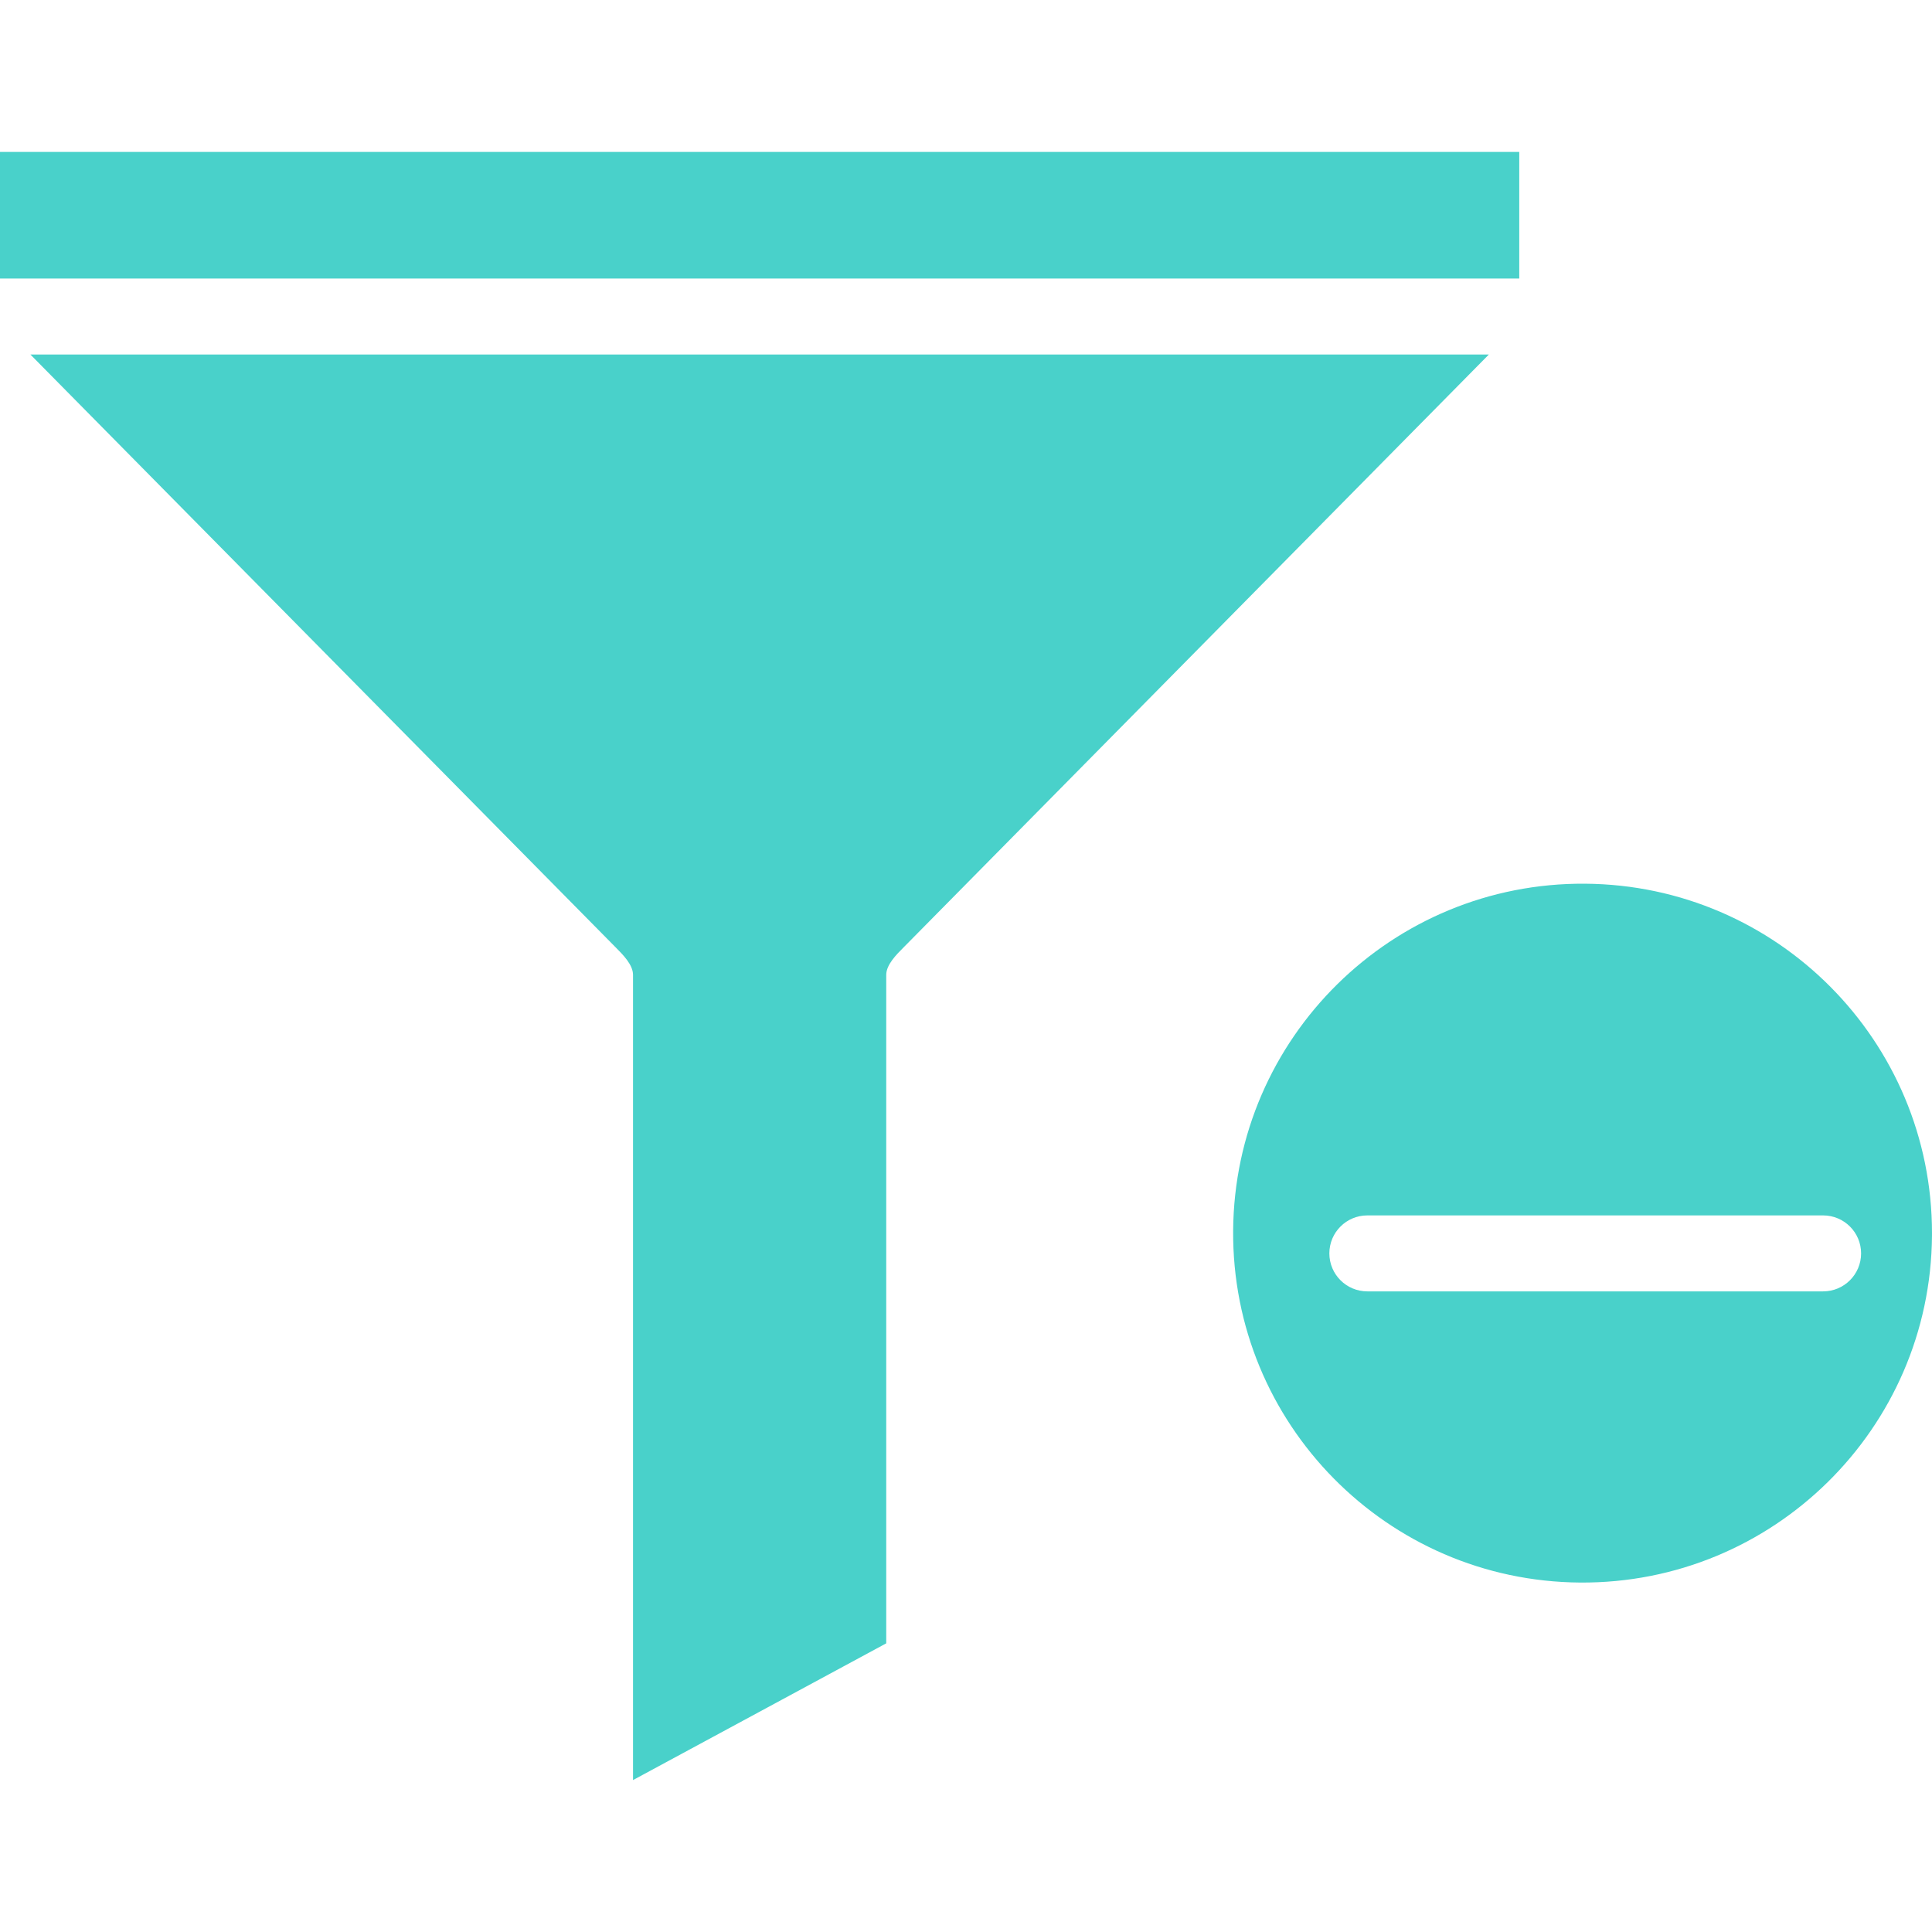
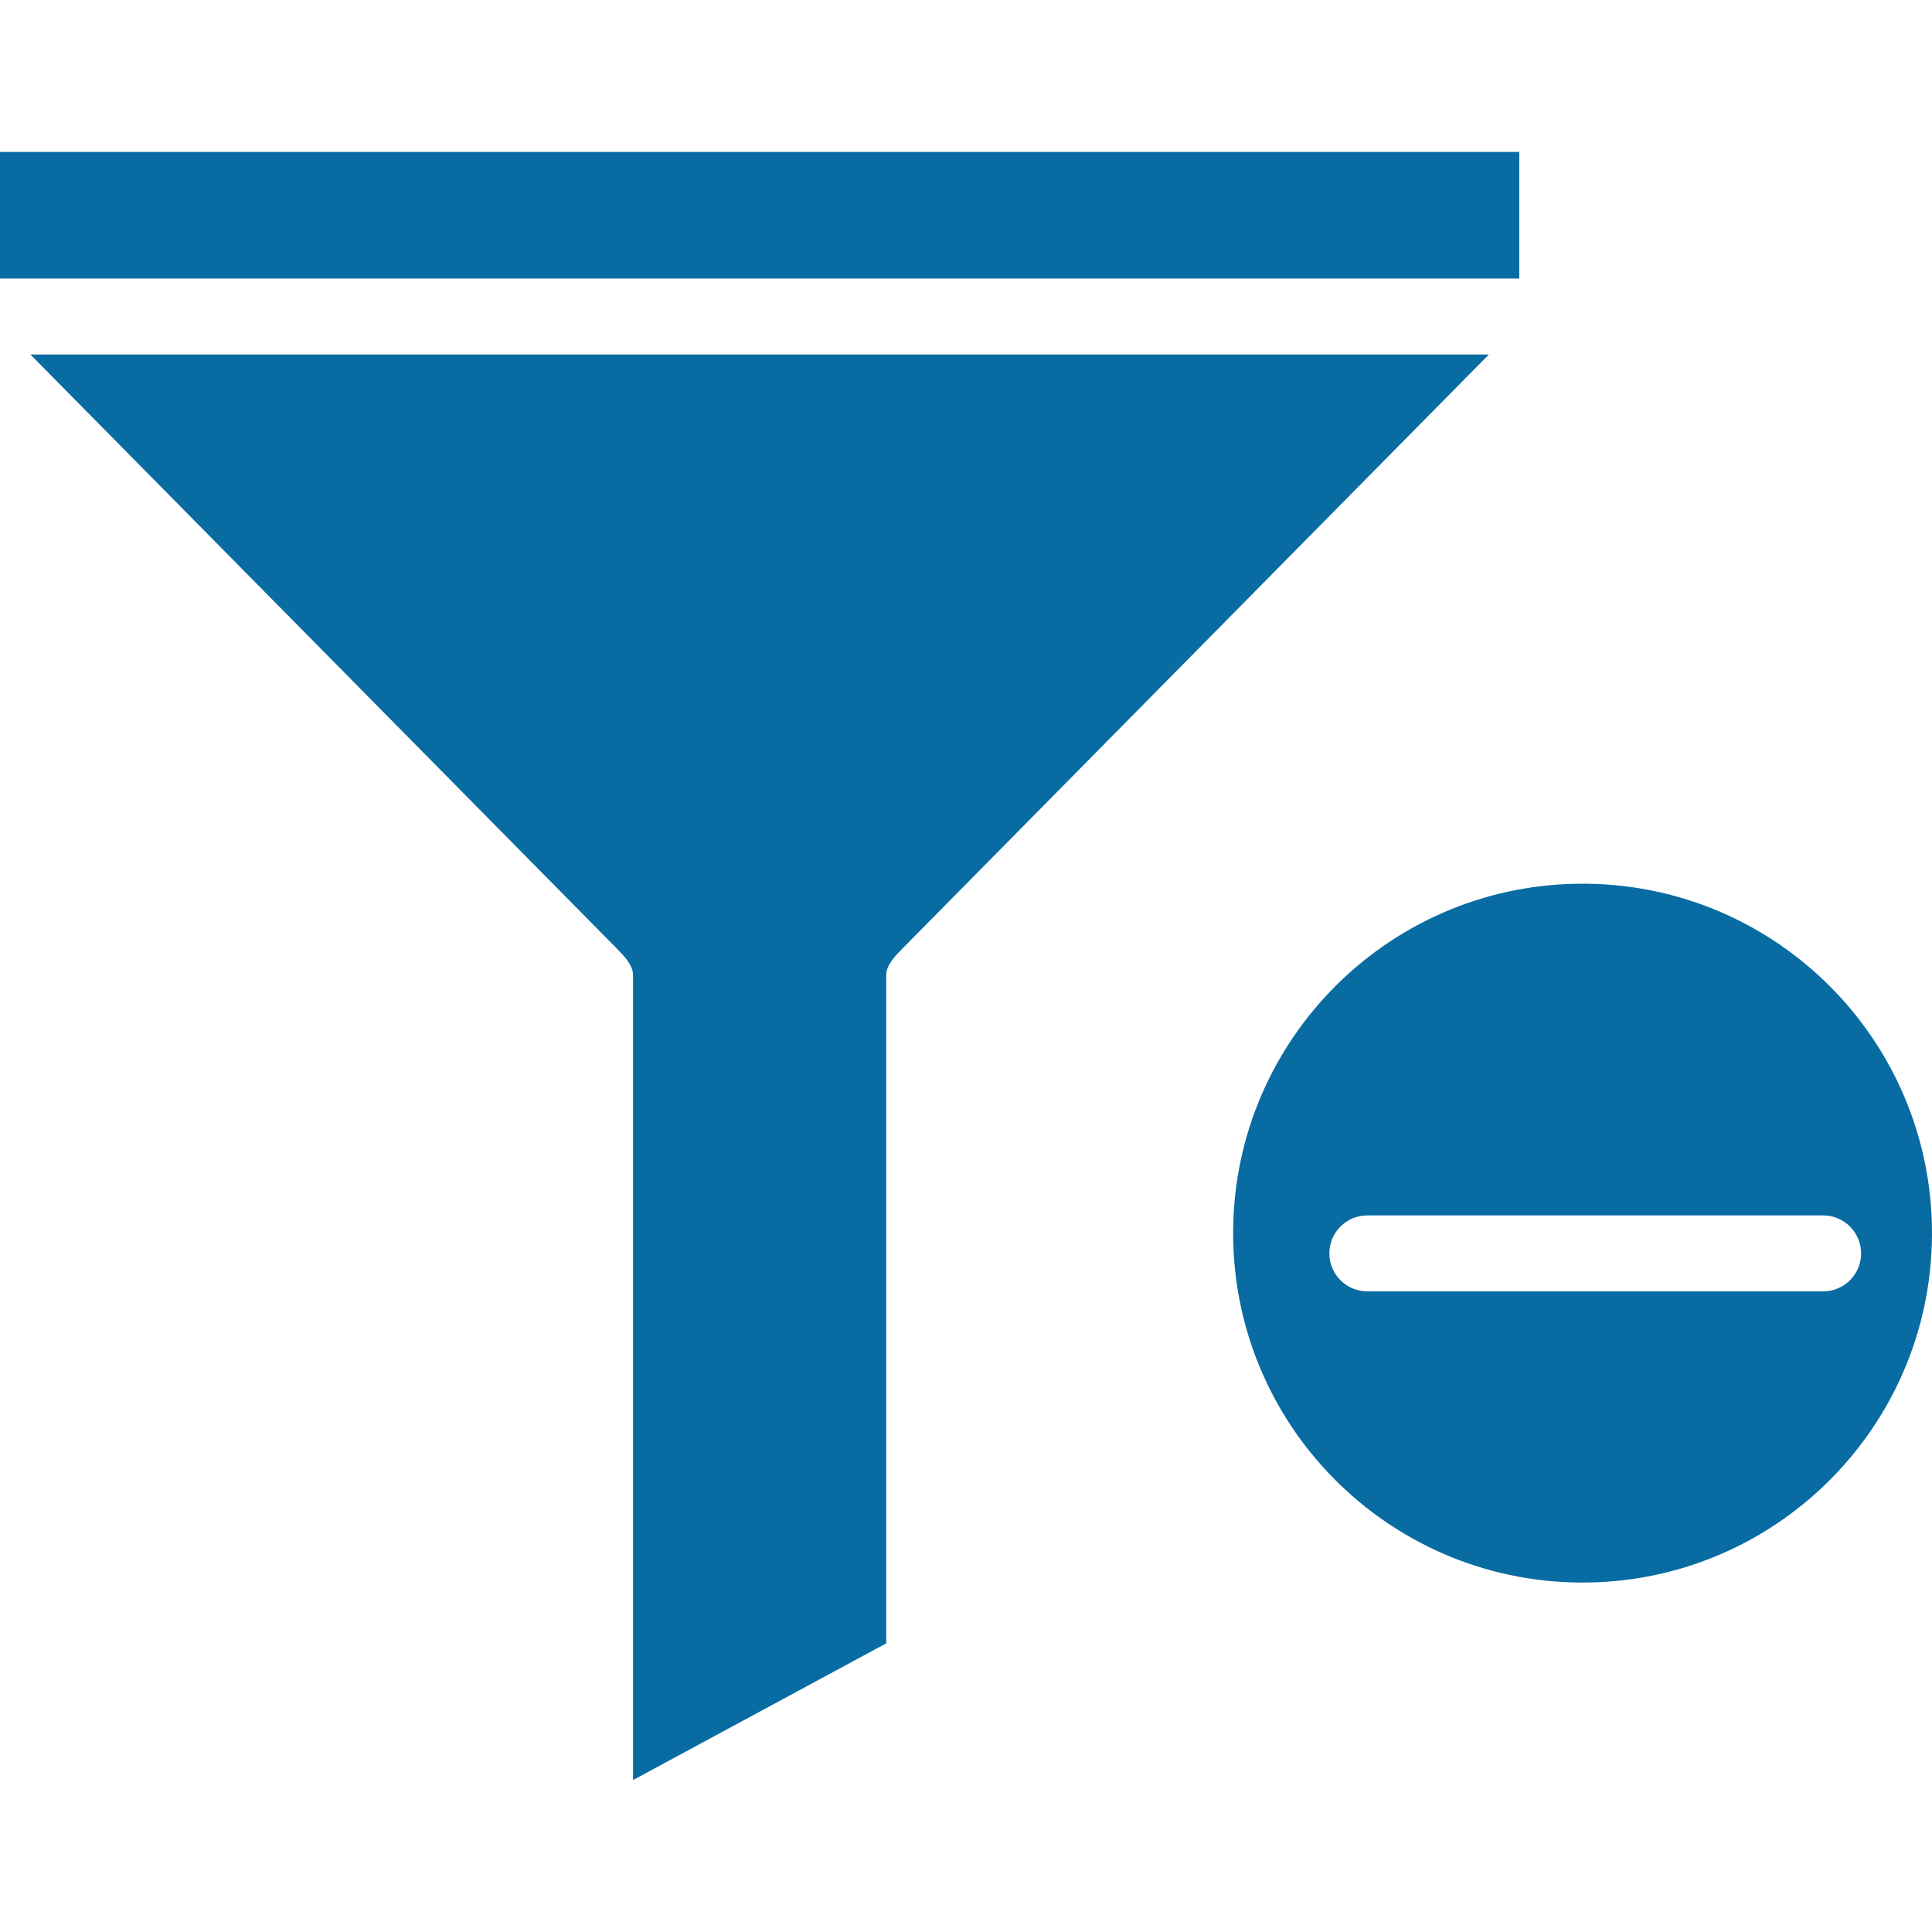
- <svg xmlns="http://www.w3.org/2000/svg" version="1.1" id="Capa_1" x="0px" y="0px" viewBox="0 0 398.629 398.629" style="enable-background:new 0 0 398.629 398.629;" xml:space="preserve" width="512px" height="512px" class="">
+ <svg xmlns="http://www.w3.org/2000/svg" version="1.1" width="512" height="512" x="0" y="0" viewBox="0 0 398.629 398.629" style="enable-background:new 0 0 512 512" xml:space="preserve" class="">
  <g>
    <g>
      <g>
        <g>
-           <rect x="0" y="31.347" width="313.469" height="26.122" data-original="#000000" class="active-path" data-old_color="#000000" fill="#49D1CA" />
-           <path d="M6.269,73.143l120.686,122.253c1.567,1.567,3.657,3.657,3.657,5.747v166.139l52.245-28.212V201.143     c0-2.09,2.09-4.18,3.657-5.747L307.2,73.143H6.269z" data-original="#000000" class="active-path" data-old_color="#000000" fill="#49D1CA" />
-           <path d="M327.053,182.335c-39.818-0.289-72.33,31.756-72.619,71.574c-0.289,39.818,31.756,72.33,71.574,72.618     s72.33-31.756,72.618-71.574c0.001-0.173,0.002-0.347,0.002-0.521C398.63,214.817,366.667,182.622,327.053,182.335z      M376.163,266.449h-94.041c-4.328,0-7.837-3.509-7.837-7.837c0-4.328,3.509-7.837,7.837-7.837h94.041     c4.328,0,7.837,3.509,7.837,7.837C384,262.94,380.491,266.449,376.163,266.449z" data-original="#000000" class="active-path" data-old_color="#000000" fill="#49D1CA" />
+           <rect x="0" y="31.347" width="313.469" height="26.122" fill="#086ca2" data-original="#000000" style="" />
+           <path d="M6.269,73.143l120.686,122.253c1.567,1.567,3.657,3.657,3.657,5.747v166.139l52.245-28.212V201.143     c0-2.09,2.09-4.18,3.657-5.747L307.2,73.143H6.269z" fill="#086ca2" data-original="#000000" style="" />
+           <path d="M327.053,182.335c-39.818-0.289-72.33,31.756-72.619,71.574c-0.289,39.818,31.756,72.33,71.574,72.618     s72.33-31.756,72.618-71.574c0.001-0.173,0.002-0.347,0.002-0.521C398.63,214.817,366.667,182.622,327.053,182.335z      M376.163,266.449h-94.041c-4.328,0-7.837-3.509-7.837-7.837c0-4.328,3.509-7.837,7.837-7.837h94.041     c4.328,0,7.837,3.509,7.837,7.837C384,262.94,380.491,266.449,376.163,266.449z" fill="#086ca2" data-original="#000000" style="" />
        </g>
      </g>
    </g>
+     <g>
+ </g>
+     <g>
+ </g>
+     <g>
+ </g>
+     <g>
+ </g>
+     <g>
+ </g>
+     <g>
+ </g>
+     <g>
+ </g>
+     <g>
+ </g>
+     <g>
+ </g>
+     <g>
+ </g>
+     <g>
+ </g>
+     <g>
+ </g>
+     <g>
+ </g>
+     <g>
+ </g>
+     <g>
+ </g>
  </g>
</svg>
